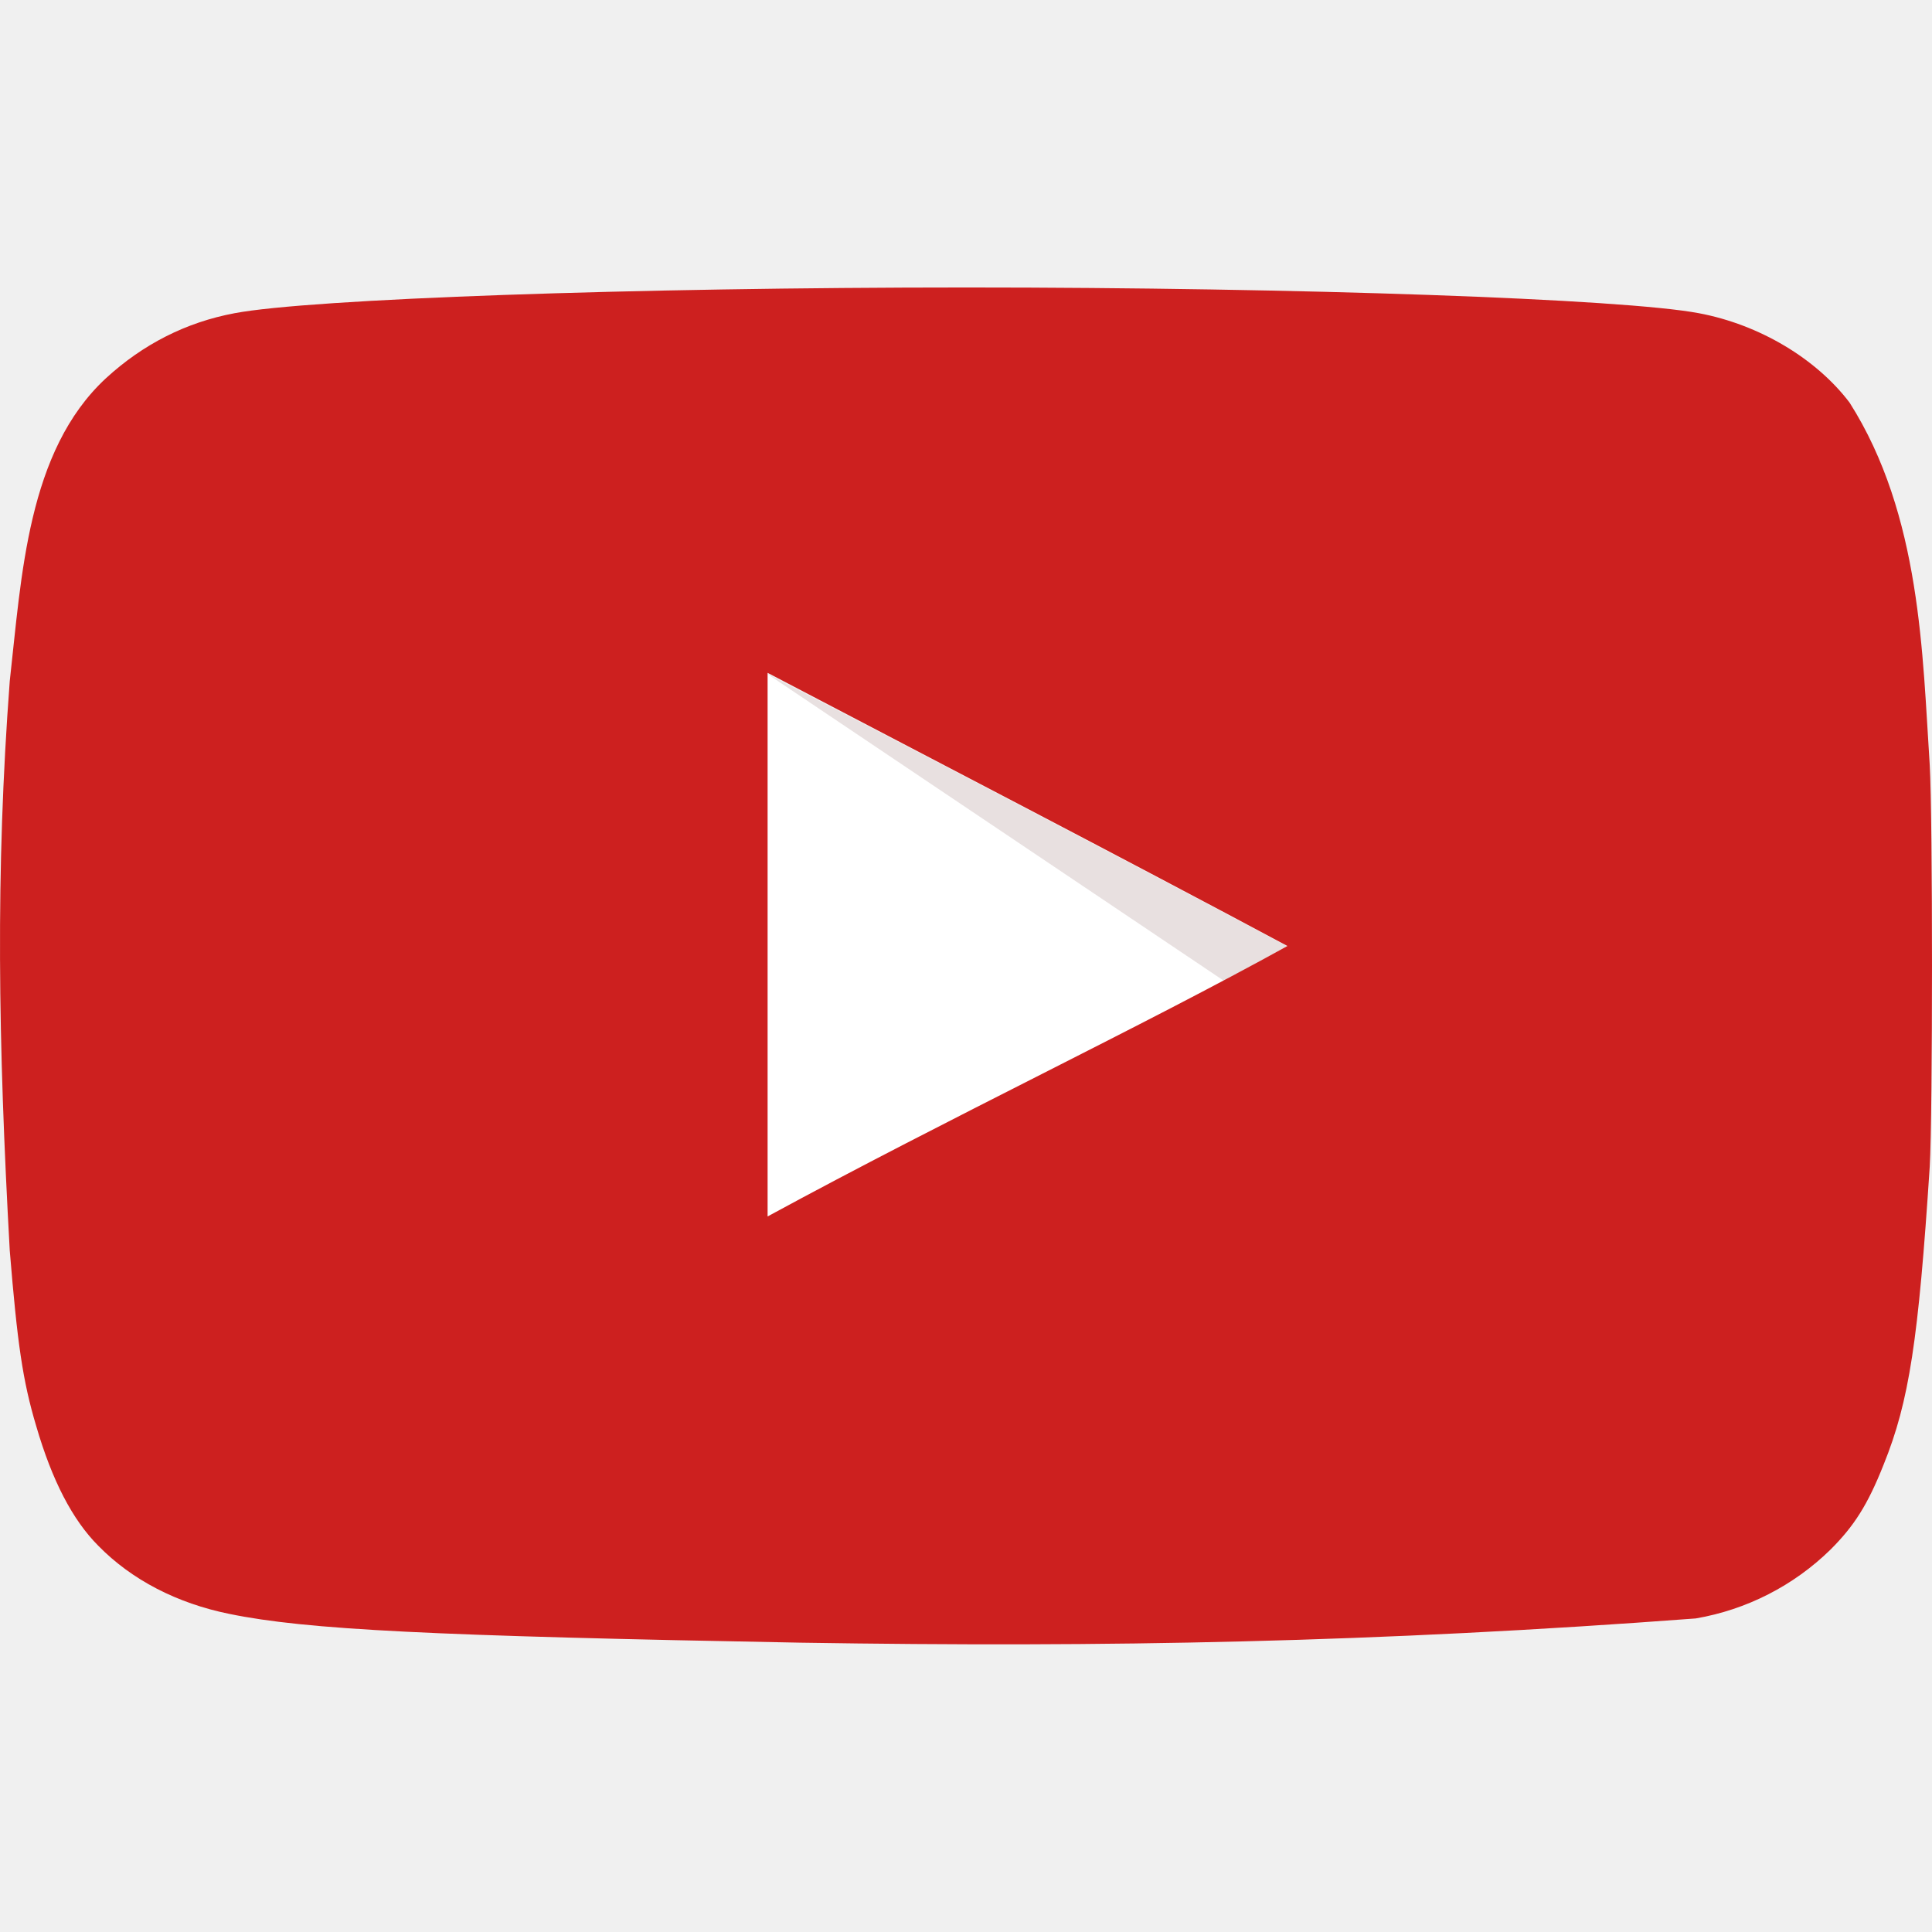
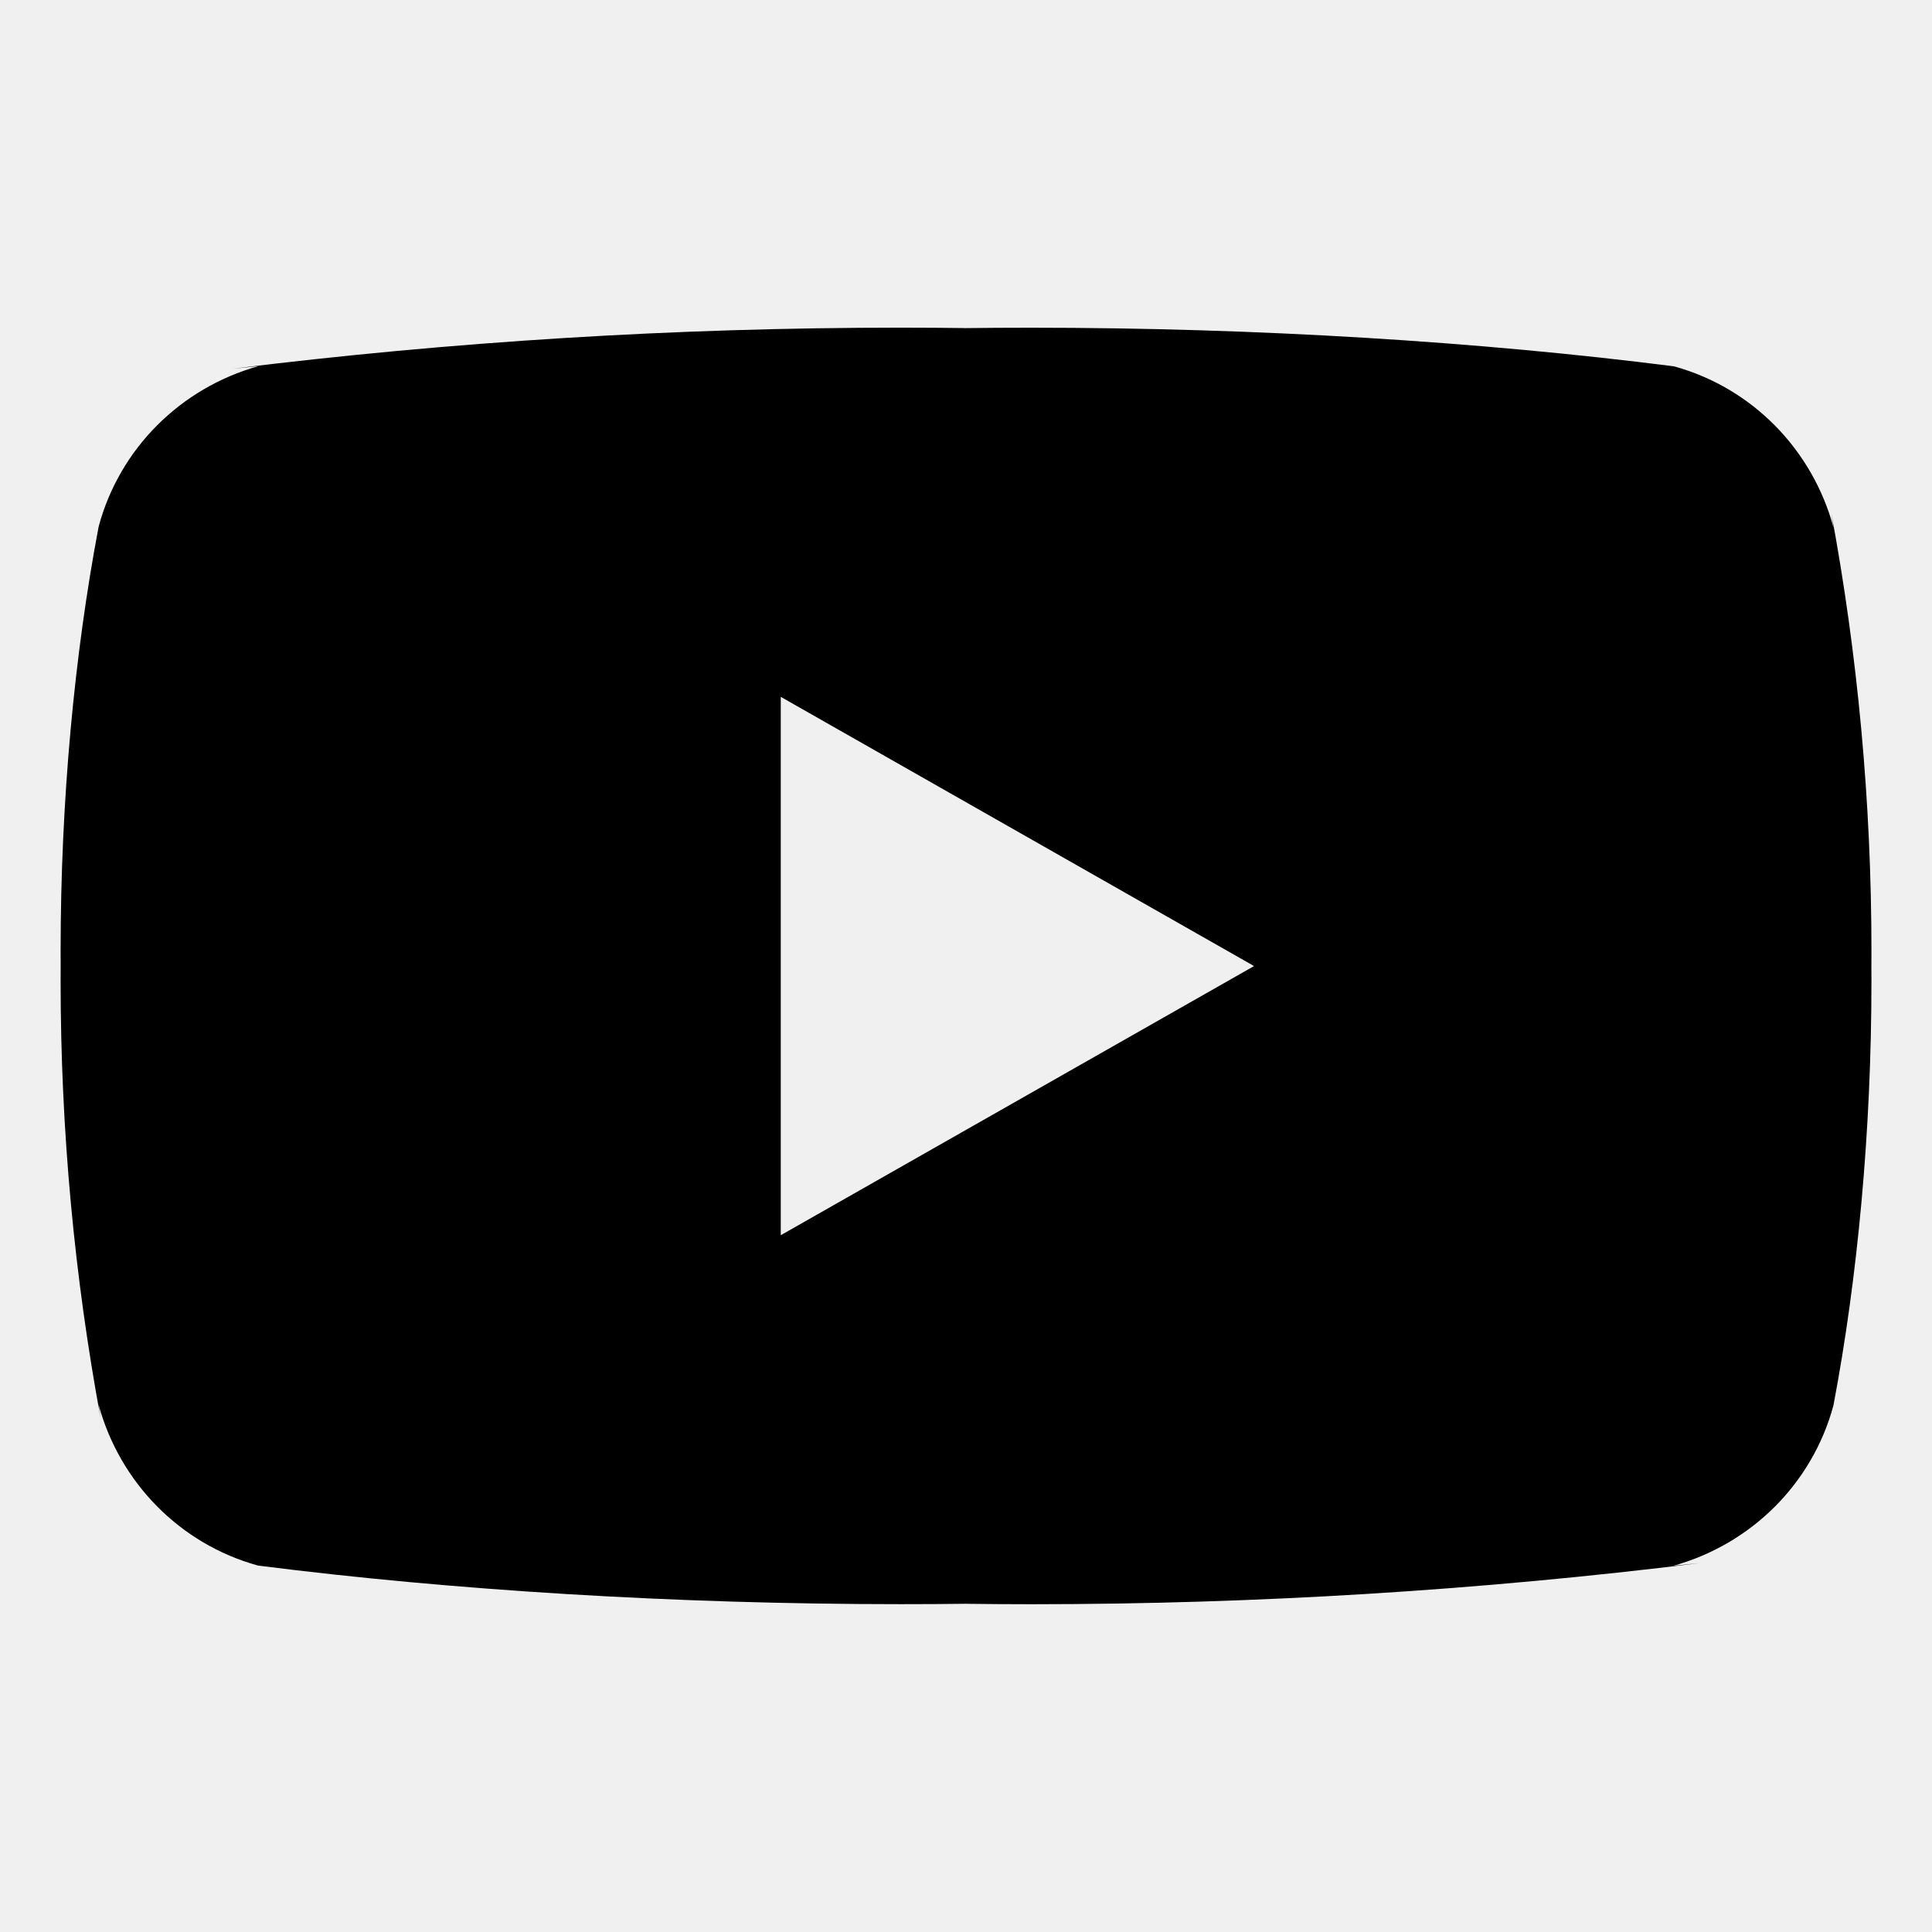
- <svg xmlns="http://www.w3.org/2000/svg" width="800px" height="800px" viewBox="5.368 5.414 53.9 53.9">
-   <path fill="#FFF" d="M41.272 31.81c-4.942-2.641-9.674-5.069-14.511-7.604v15.165c5.09-2.767 10.455-5.301 14.532-7.561h-.021z" />
-   <path fill="#E8E0E0" d="M41.272 31.81c-4.942-2.641-14.511-7.604-14.511-7.604l12.758 8.575c.001 0-2.324 1.289 1.753-.971z" />
-   <path fill="#CD201F" d="M27.691 51.242c-10.265-.189-13.771-.359-15.926-.803-1.458-.295-2.725-.95-3.654-1.9-.718-.719-1.289-1.816-1.732-3.338-.38-1.268-.528-2.323-.739-4.9-.323-5.816-.4-10.571 0-15.884.33-2.934.49-6.417 2.682-8.449 1.035-.951 2.239-1.563 3.591-1.816 2.112-.401 11.11-.718 20.425-.718 9.294 0 18.312.317 20.426.718 1.689.317 3.273 1.267 4.203 2.492 2 3.146 2.035 7.058 2.238 10.118.084 1.458.084 9.737 0 11.195-.316 4.836-.57 6.547-1.288 8.321-.444 1.12-.823 1.711-1.479 2.366a7.085 7.085 0 0 1-3.76 1.922c-8.883.668-16.426.813-24.987.676zM41.294 31.81c-4.942-2.641-9.674-5.09-14.511-7.625v15.166c5.09-2.767 10.456-5.302 14.532-7.562l-.021.021z" />
+ <svg xmlns="http://www.w3.org/2000/svg" fill="#000000" width="800px" height="800px" viewBox="0 0 32 32" version="1.1">
+   <path d="M12.932 20.459v-8.917l7.839 4.459zM30.368 8.735c-0.354-1.301-1.354-2.307-2.625-2.663l-0.027-0.006c-3.193-0.406-6.886-0.638-10.634-0.638-0.381 0-0.761 0.002-1.14 0.007l0.058-0.001c-0.322-0.004-0.701-0.007-1.082-0.007-3.748 0-7.443 0.232-11.070 0.681l0.434-0.044c-1.297 0.363-2.297 1.368-2.644 2.643l-0.006 0.026c-0.4 2.109-0.628 4.536-0.628 7.016 0 0.088 0 0.176 0.001 0.263l-0-0.014c-0 0.074-0.001 0.162-0.001 0.25 0 2.48 0.229 4.906 0.666 7.259l-0.038-0.244c0.354 1.301 1.354 2.307 2.625 2.663l0.027 0.006c3.193 0.406 6.886 0.638 10.634 0.638 0.38 0 0.76-0.002 1.14-0.007l-0.058 0.001c0.322 0.004 0.702 0.007 1.082 0.007 3.749 0 7.443-0.232 11.070-0.681l-0.434 0.044c1.298-0.362 2.298-1.368 2.646-2.643l0.006-0.026c0.399-2.109 0.627-4.536 0.627-7.015 0-0.088-0-0.176-0.001-0.263l0 0.013c0-0.074 0.001-0.162 0.001-0.25 0-2.48-0.229-4.906-0.666-7.259l0.038 0.244z" />
</svg>
